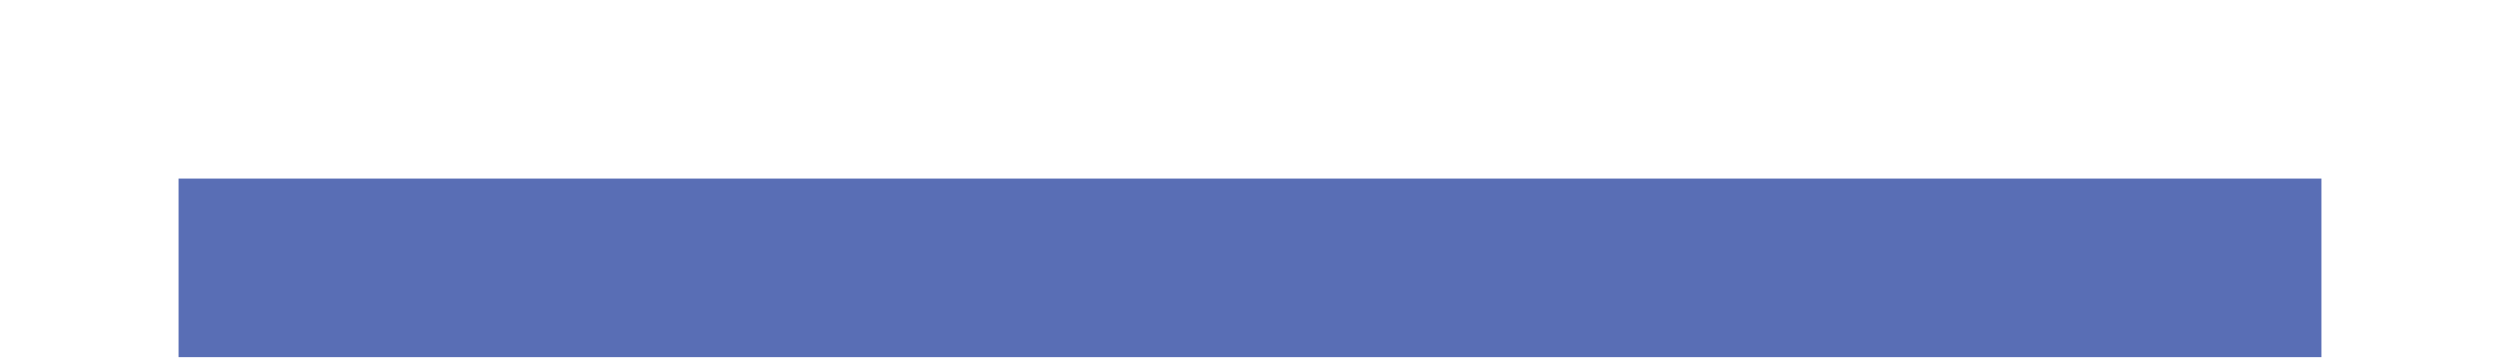
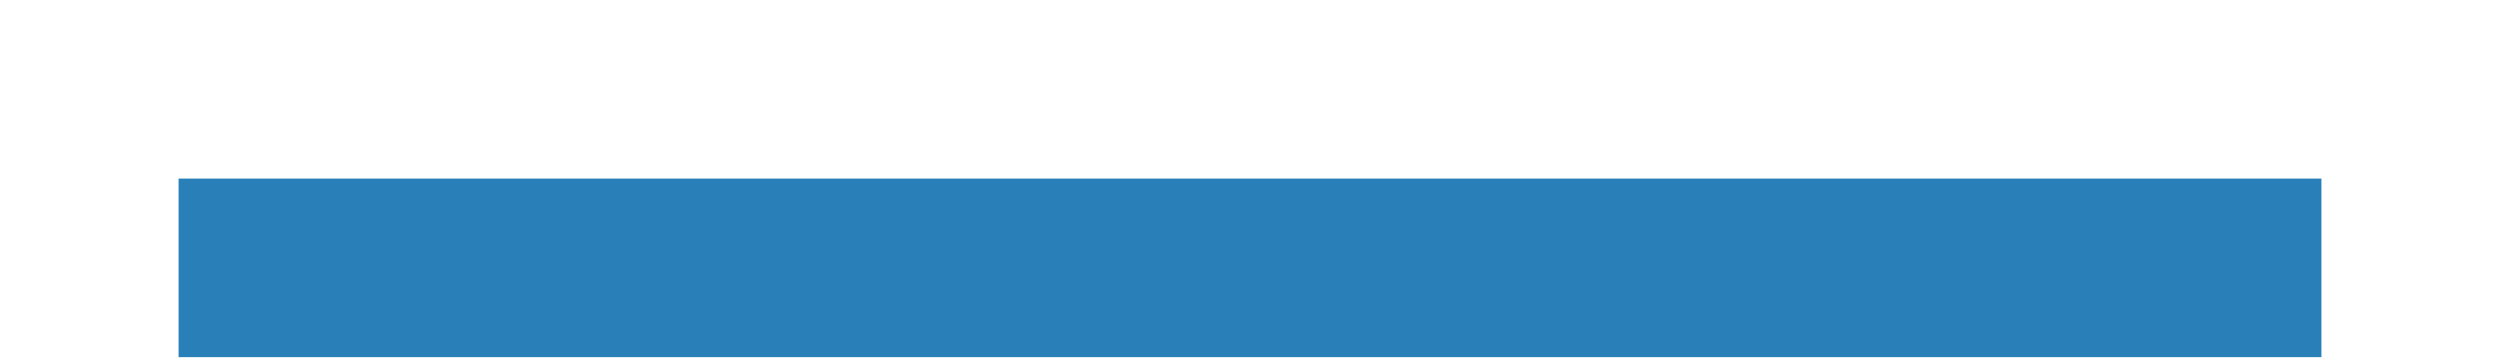
<svg xmlns="http://www.w3.org/2000/svg" width="28" height="4" id="svg11300" version="1.0" style="display:inline;enable-background:new">
  <defs id="defs3" />
  <g style="display:inline" id="layer1" transform="translate(0,-296)">
-     <rect style="opacity:1;fill:#596eb5;fill-opacity:1;stroke:none" id="rect4270-9" width="24" height="2" x="2" y="298" />
+     <rect style="opacity:1;fill:#2980B9;fill-opacity:1;stroke:none" id="rect4270-9" width="24" height="2" x="2" y="298" />
  </g>
</svg>
